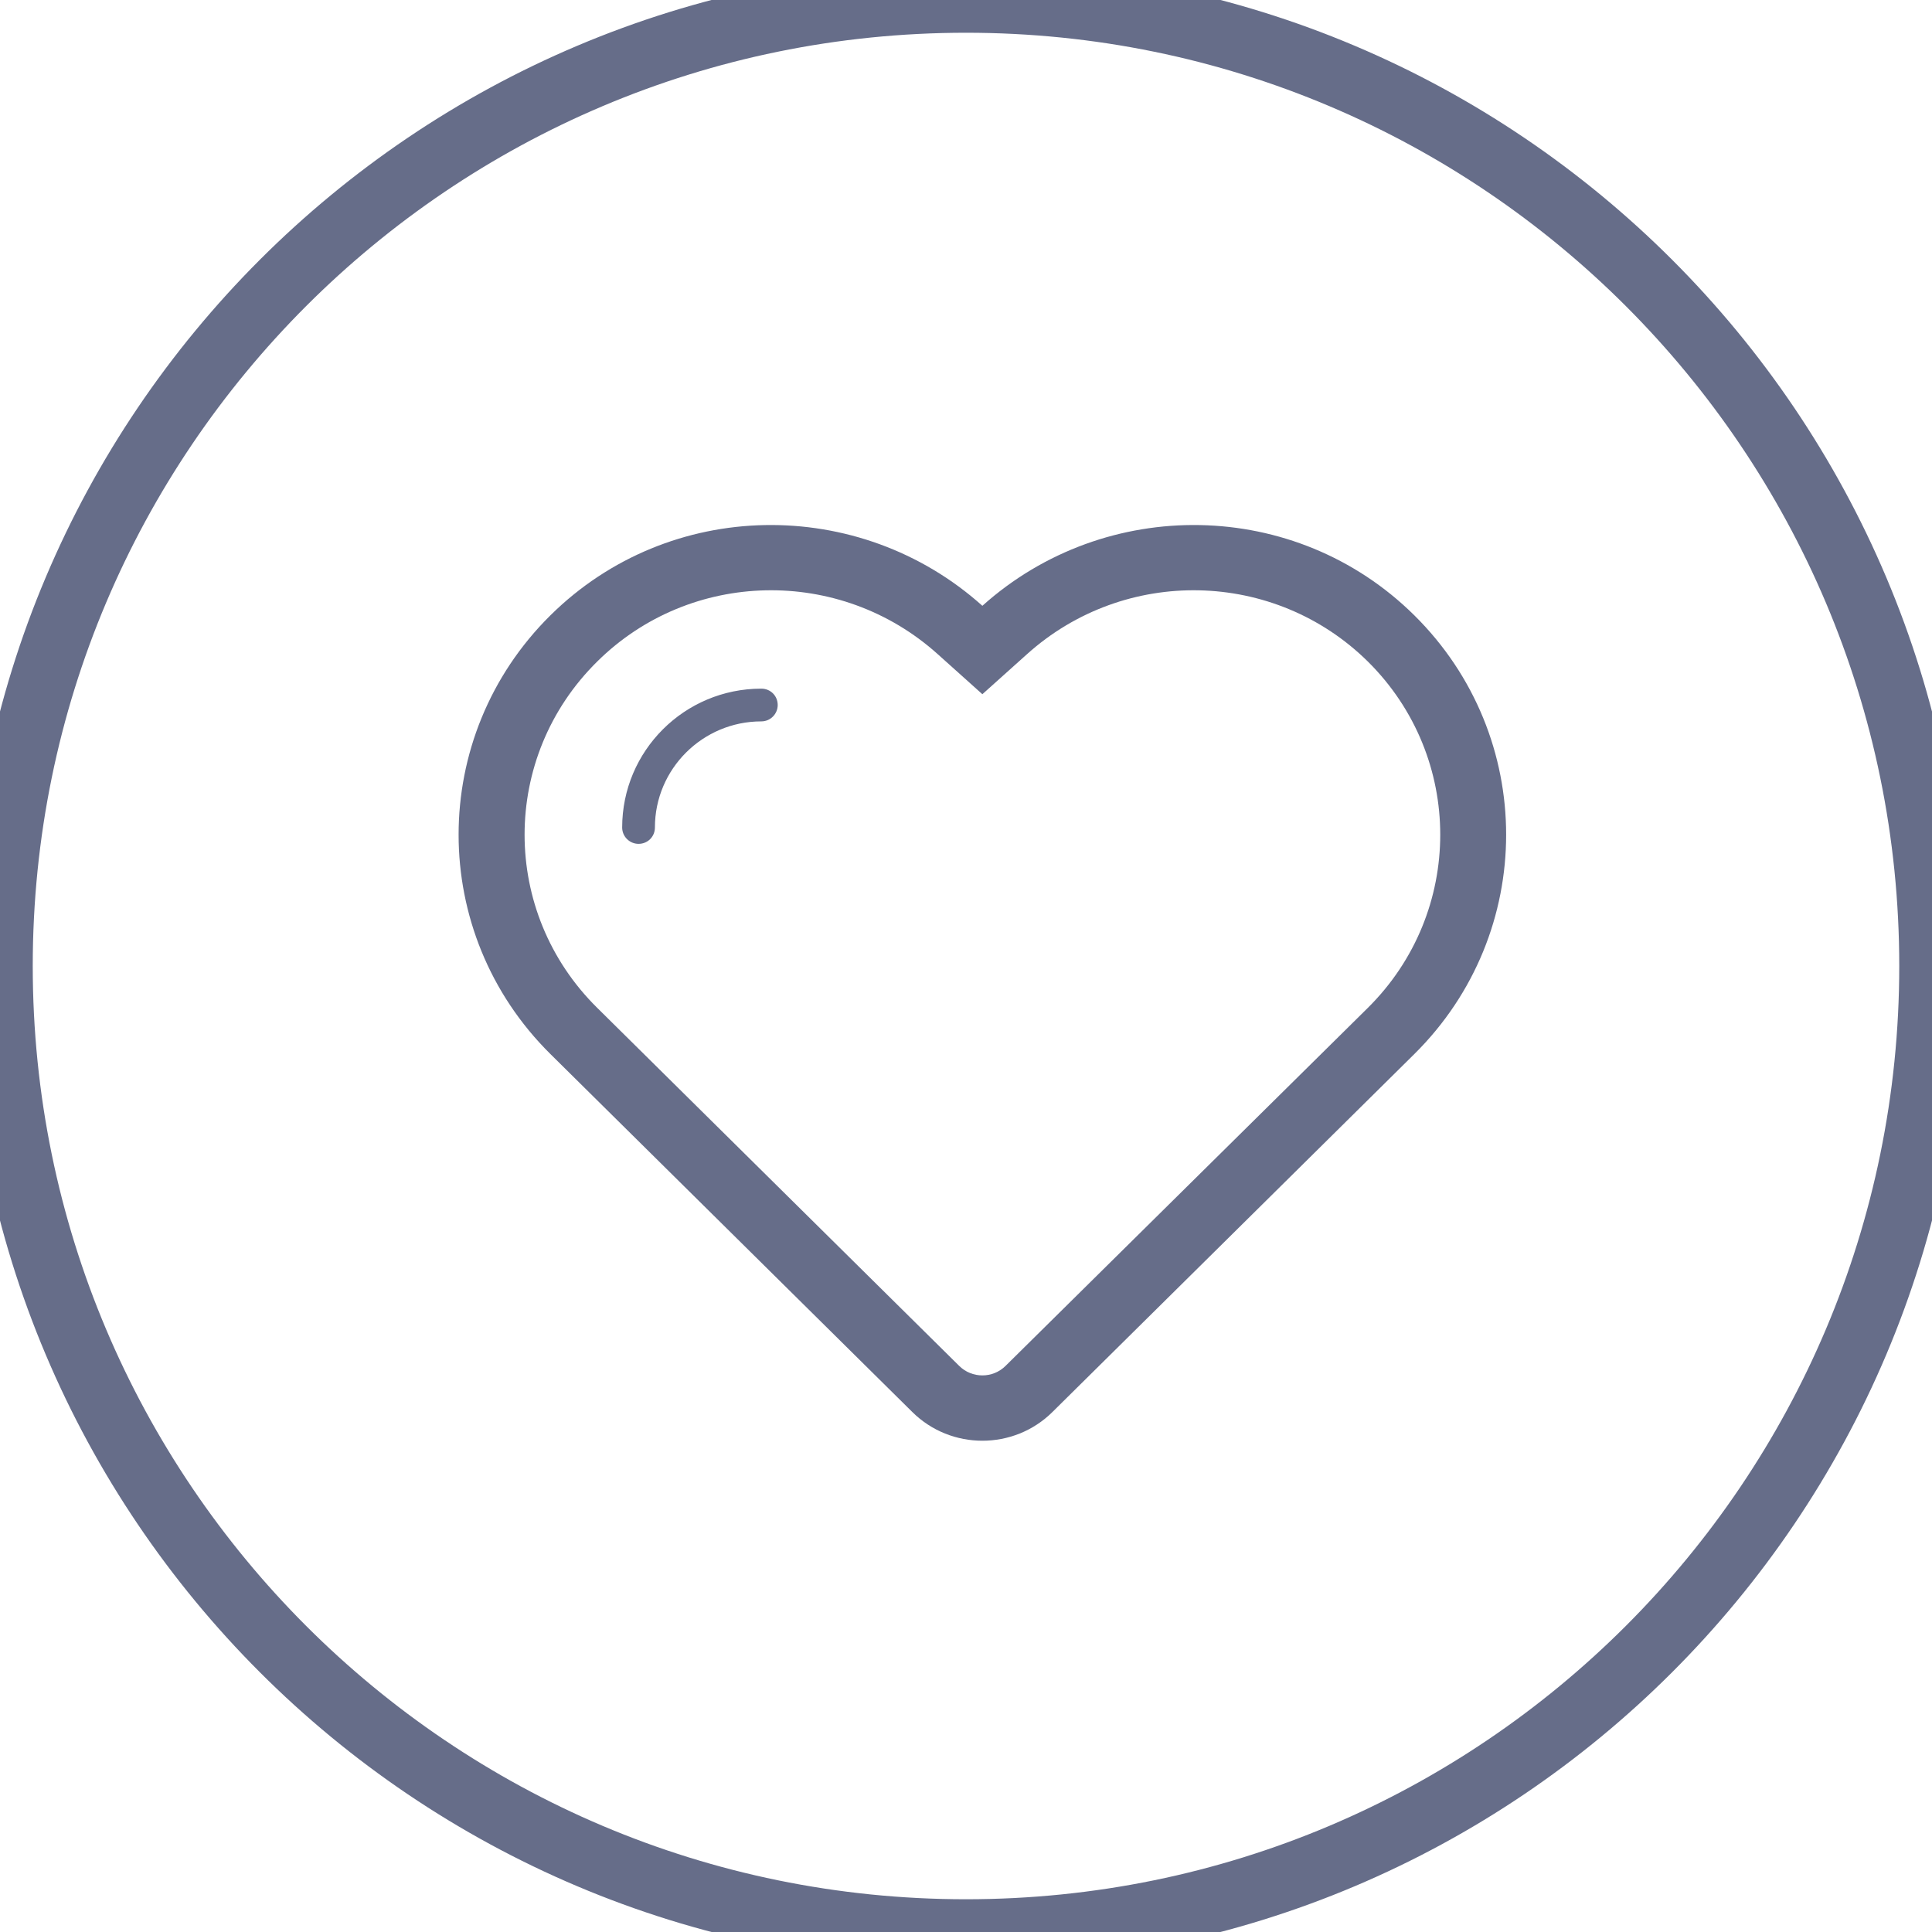
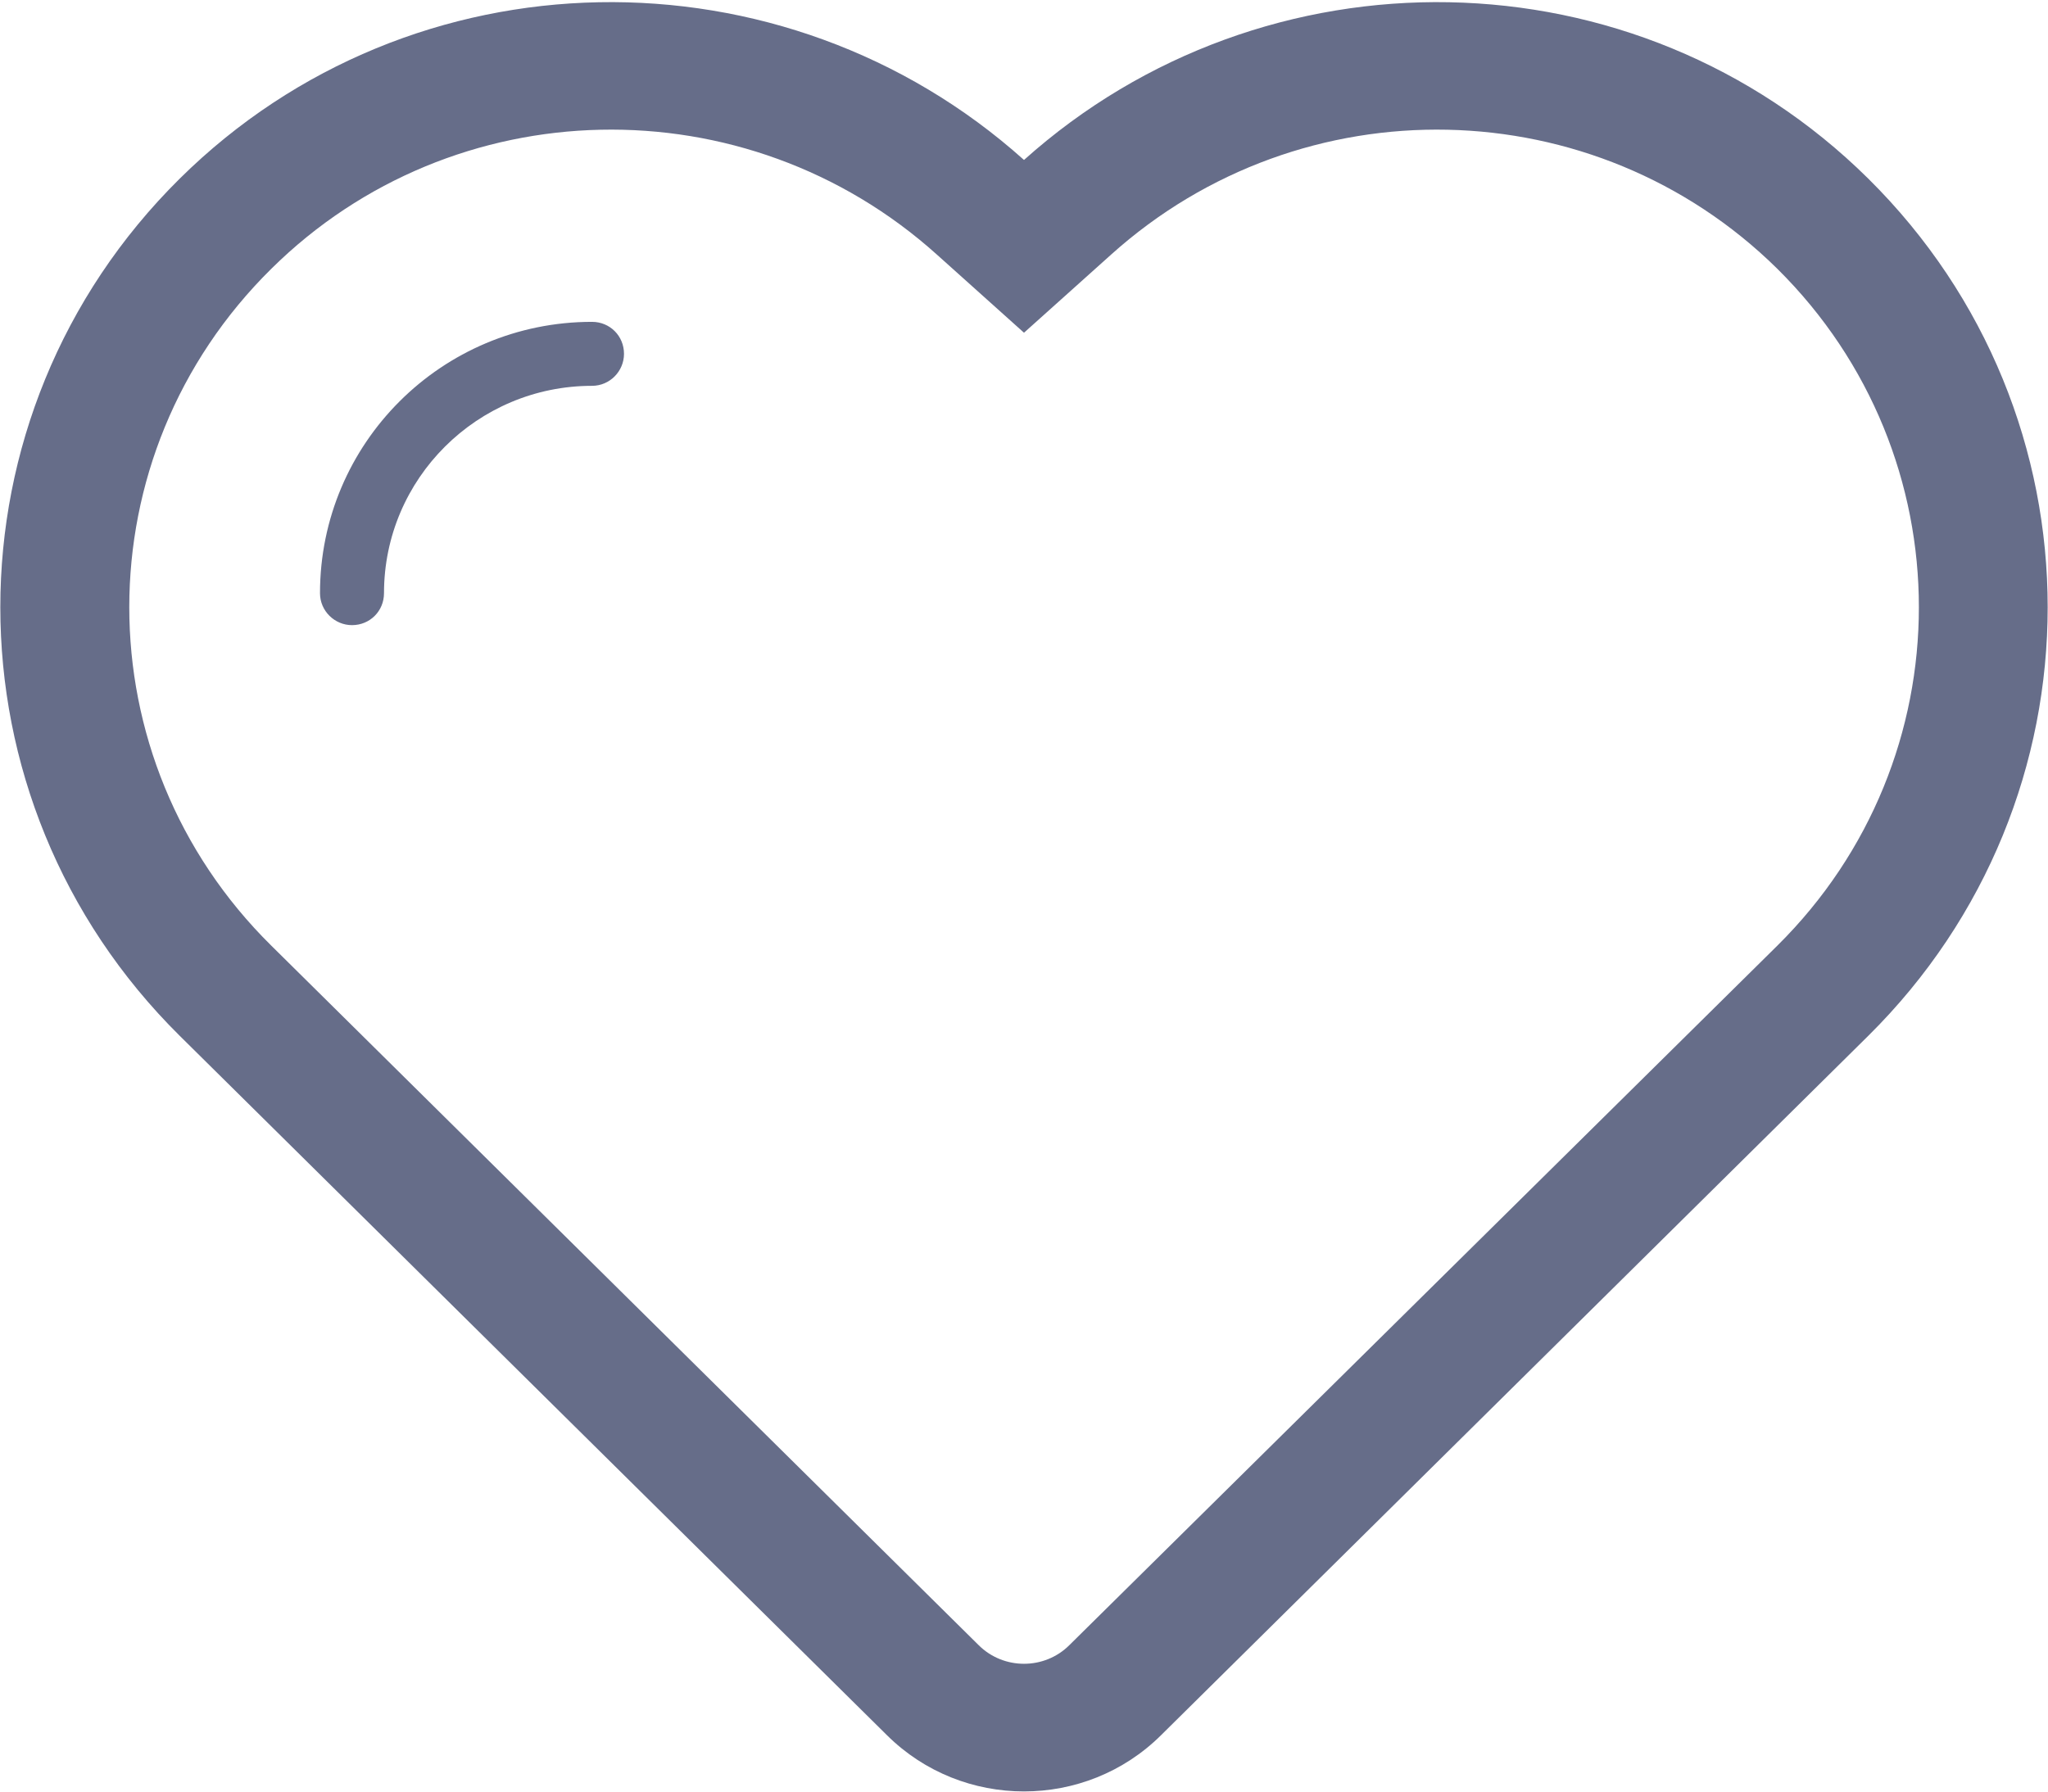
- <svg xmlns="http://www.w3.org/2000/svg" viewBox="0 0 59 59" width="59" height="59">
+ <svg xmlns="http://www.w3.org/2000/svg" viewBox="0 0 32 28" width="32" height="28">
  <style>
		tspan { white-space:pre }
		.shp0 { fill: #666d89 } 
- 		.shp1 { fill: none;stroke: #666d89;stroke-width: 2 } 
	</style>
-   <path id="heart" class="shp0" d="M43.19 18.79C39.56 15.2 33.76 15.13 30 18.5C26.24 15.13 20.44 15.2 16.81 18.79C13.07 22.49 13.07 28.49 16.81 32.19C17.88 33.25 27.86 43.12 27.86 43.12C29.04 44.29 30.96 44.29 32.14 43.12C32.14 43.12 43.07 32.31 43.19 32.19C46.93 28.49 46.93 22.49 43.19 18.79ZM41.77 30.78L30.71 41.71C30.32 42.1 29.68 42.1 29.29 41.71L18.24 30.78C15.28 27.86 15.28 23.12 18.24 20.2C21.08 17.39 25.65 17.29 28.64 19.98L30 21.2L31.36 19.98C34.35 17.29 38.92 17.39 41.77 20.2C44.72 23.12 44.72 27.86 41.77 30.78ZM23.25 21.03C23.25 21.03 23.25 21.03 23.25 21.03C20.9 21.03 19 22.93 19 25.27L19 25.27C19 25.55 19.23 25.77 19.5 25.77C19.78 25.77 20 25.55 20 25.27L20 25.27C20 23.48 21.46 22.03 23.25 22.03L23.25 22.03C23.53 22.03 23.75 21.8 23.75 21.53C23.75 21.25 23.53 21.03 23.25 21.03Z" />
-   <path id="Ellipse" class="shp1" d="M29.5 0C45.79 0 59 13.21 59 29.5C59 45.79 45.79 59 29.5 59C13.21 59 0 45.79 0 29.5C0 13.21 13.21 0 29.5 0Z" />
+   <path id="heart" class="shp0" d="M29.19 2.79C25.56 -0.8 19.76 -0.87 16 2.5C12.24 -0.87 6.44 -0.8 2.81 2.79C-0.93 6.49 -0.93 12.49 2.81 16.19C3.88 17.25 13.86 27.12 13.86 27.12C15.04 28.29 16.96 28.29 18.14 27.12C18.14 27.12 29.07 16.31 29.19 16.19C32.93 12.49 32.93 6.49 29.19 2.79ZM27.77 14.78L16.71 25.71C16.32 26.1 15.68 26.1 15.29 25.71L4.24 14.78C1.28 11.86 1.28 7.12 4.24 4.2C7.08 1.39 11.65 1.29 14.64 3.98L16 5.2L17.36 3.98C20.35 1.29 24.92 1.39 27.77 4.2C30.72 7.12 30.72 11.86 27.77 14.78ZM9.25 5.03C9.25 5.03 9.25 5.03 9.25 5.03C6.9 5.03 5 6.93 5 9.27L5 9.27C5 9.55 5.23 9.77 5.5 9.77C5.78 9.77 6 9.55 6 9.27L6 9.27C6 7.48 7.46 6.03 9.25 6.03L9.25 6.03C9.53 6.03 9.75 5.8 9.75 5.53C9.75 5.25 9.53 5.03 9.25 5.03Z" />
</svg>
